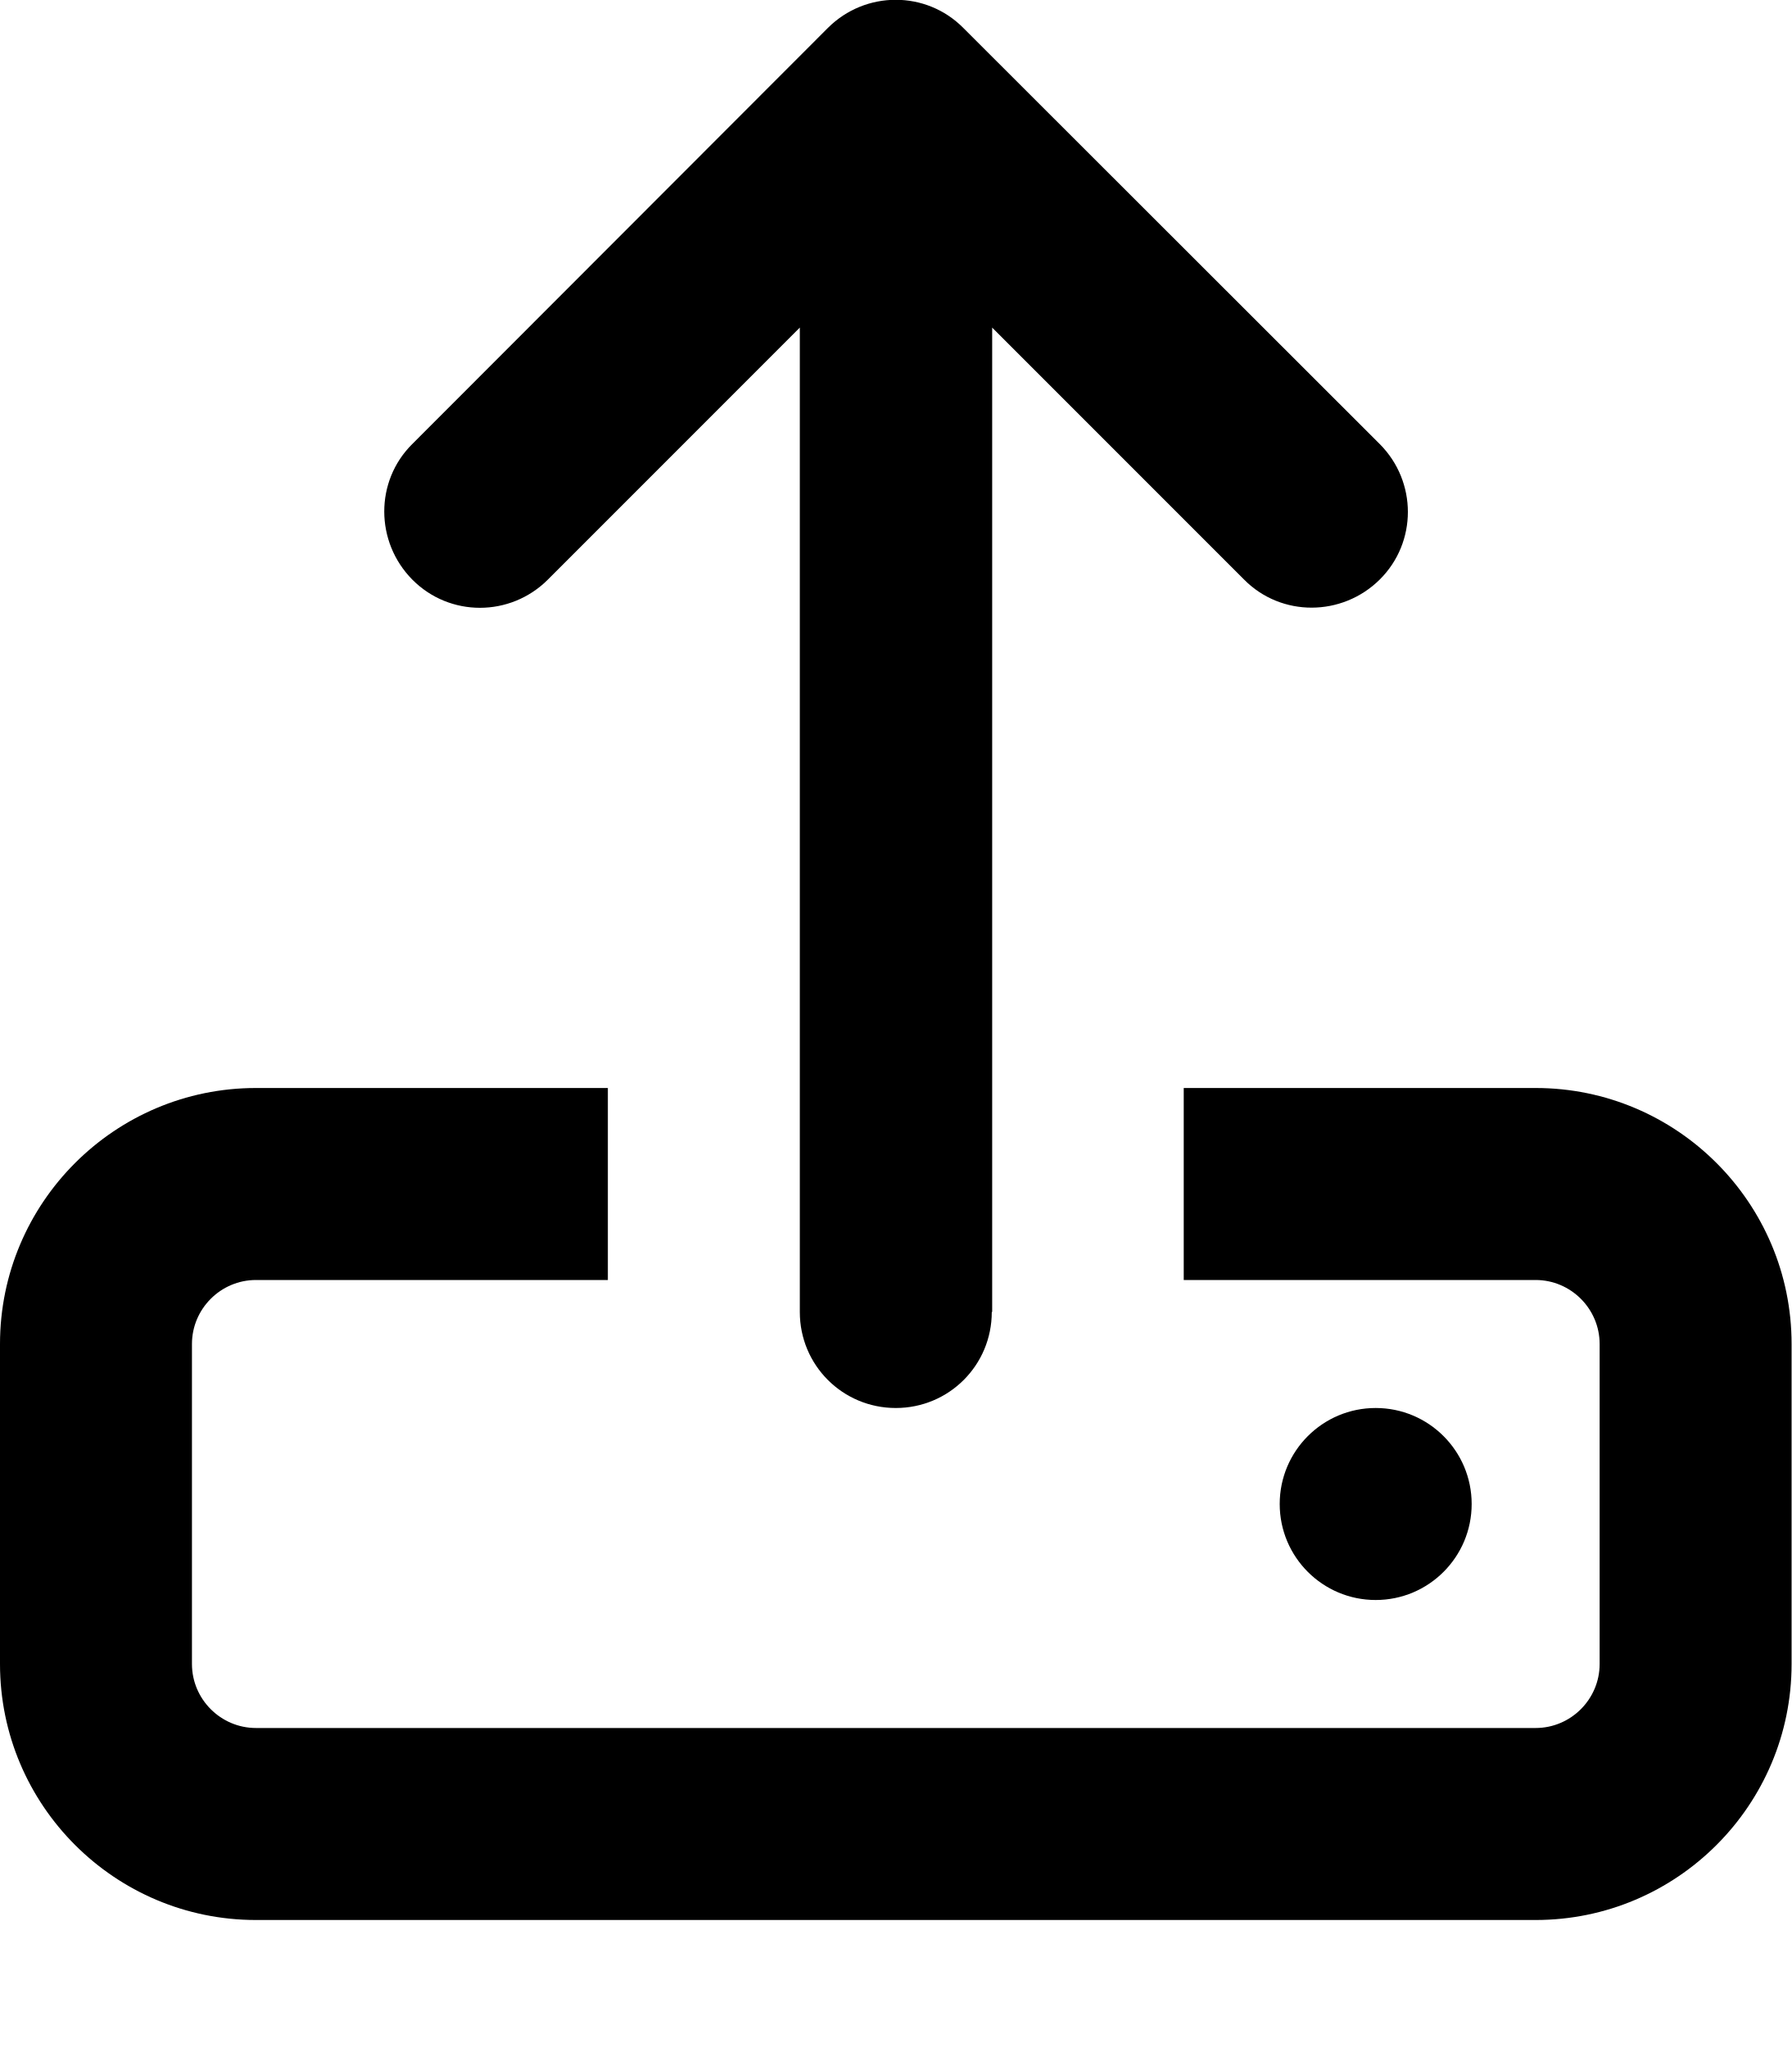
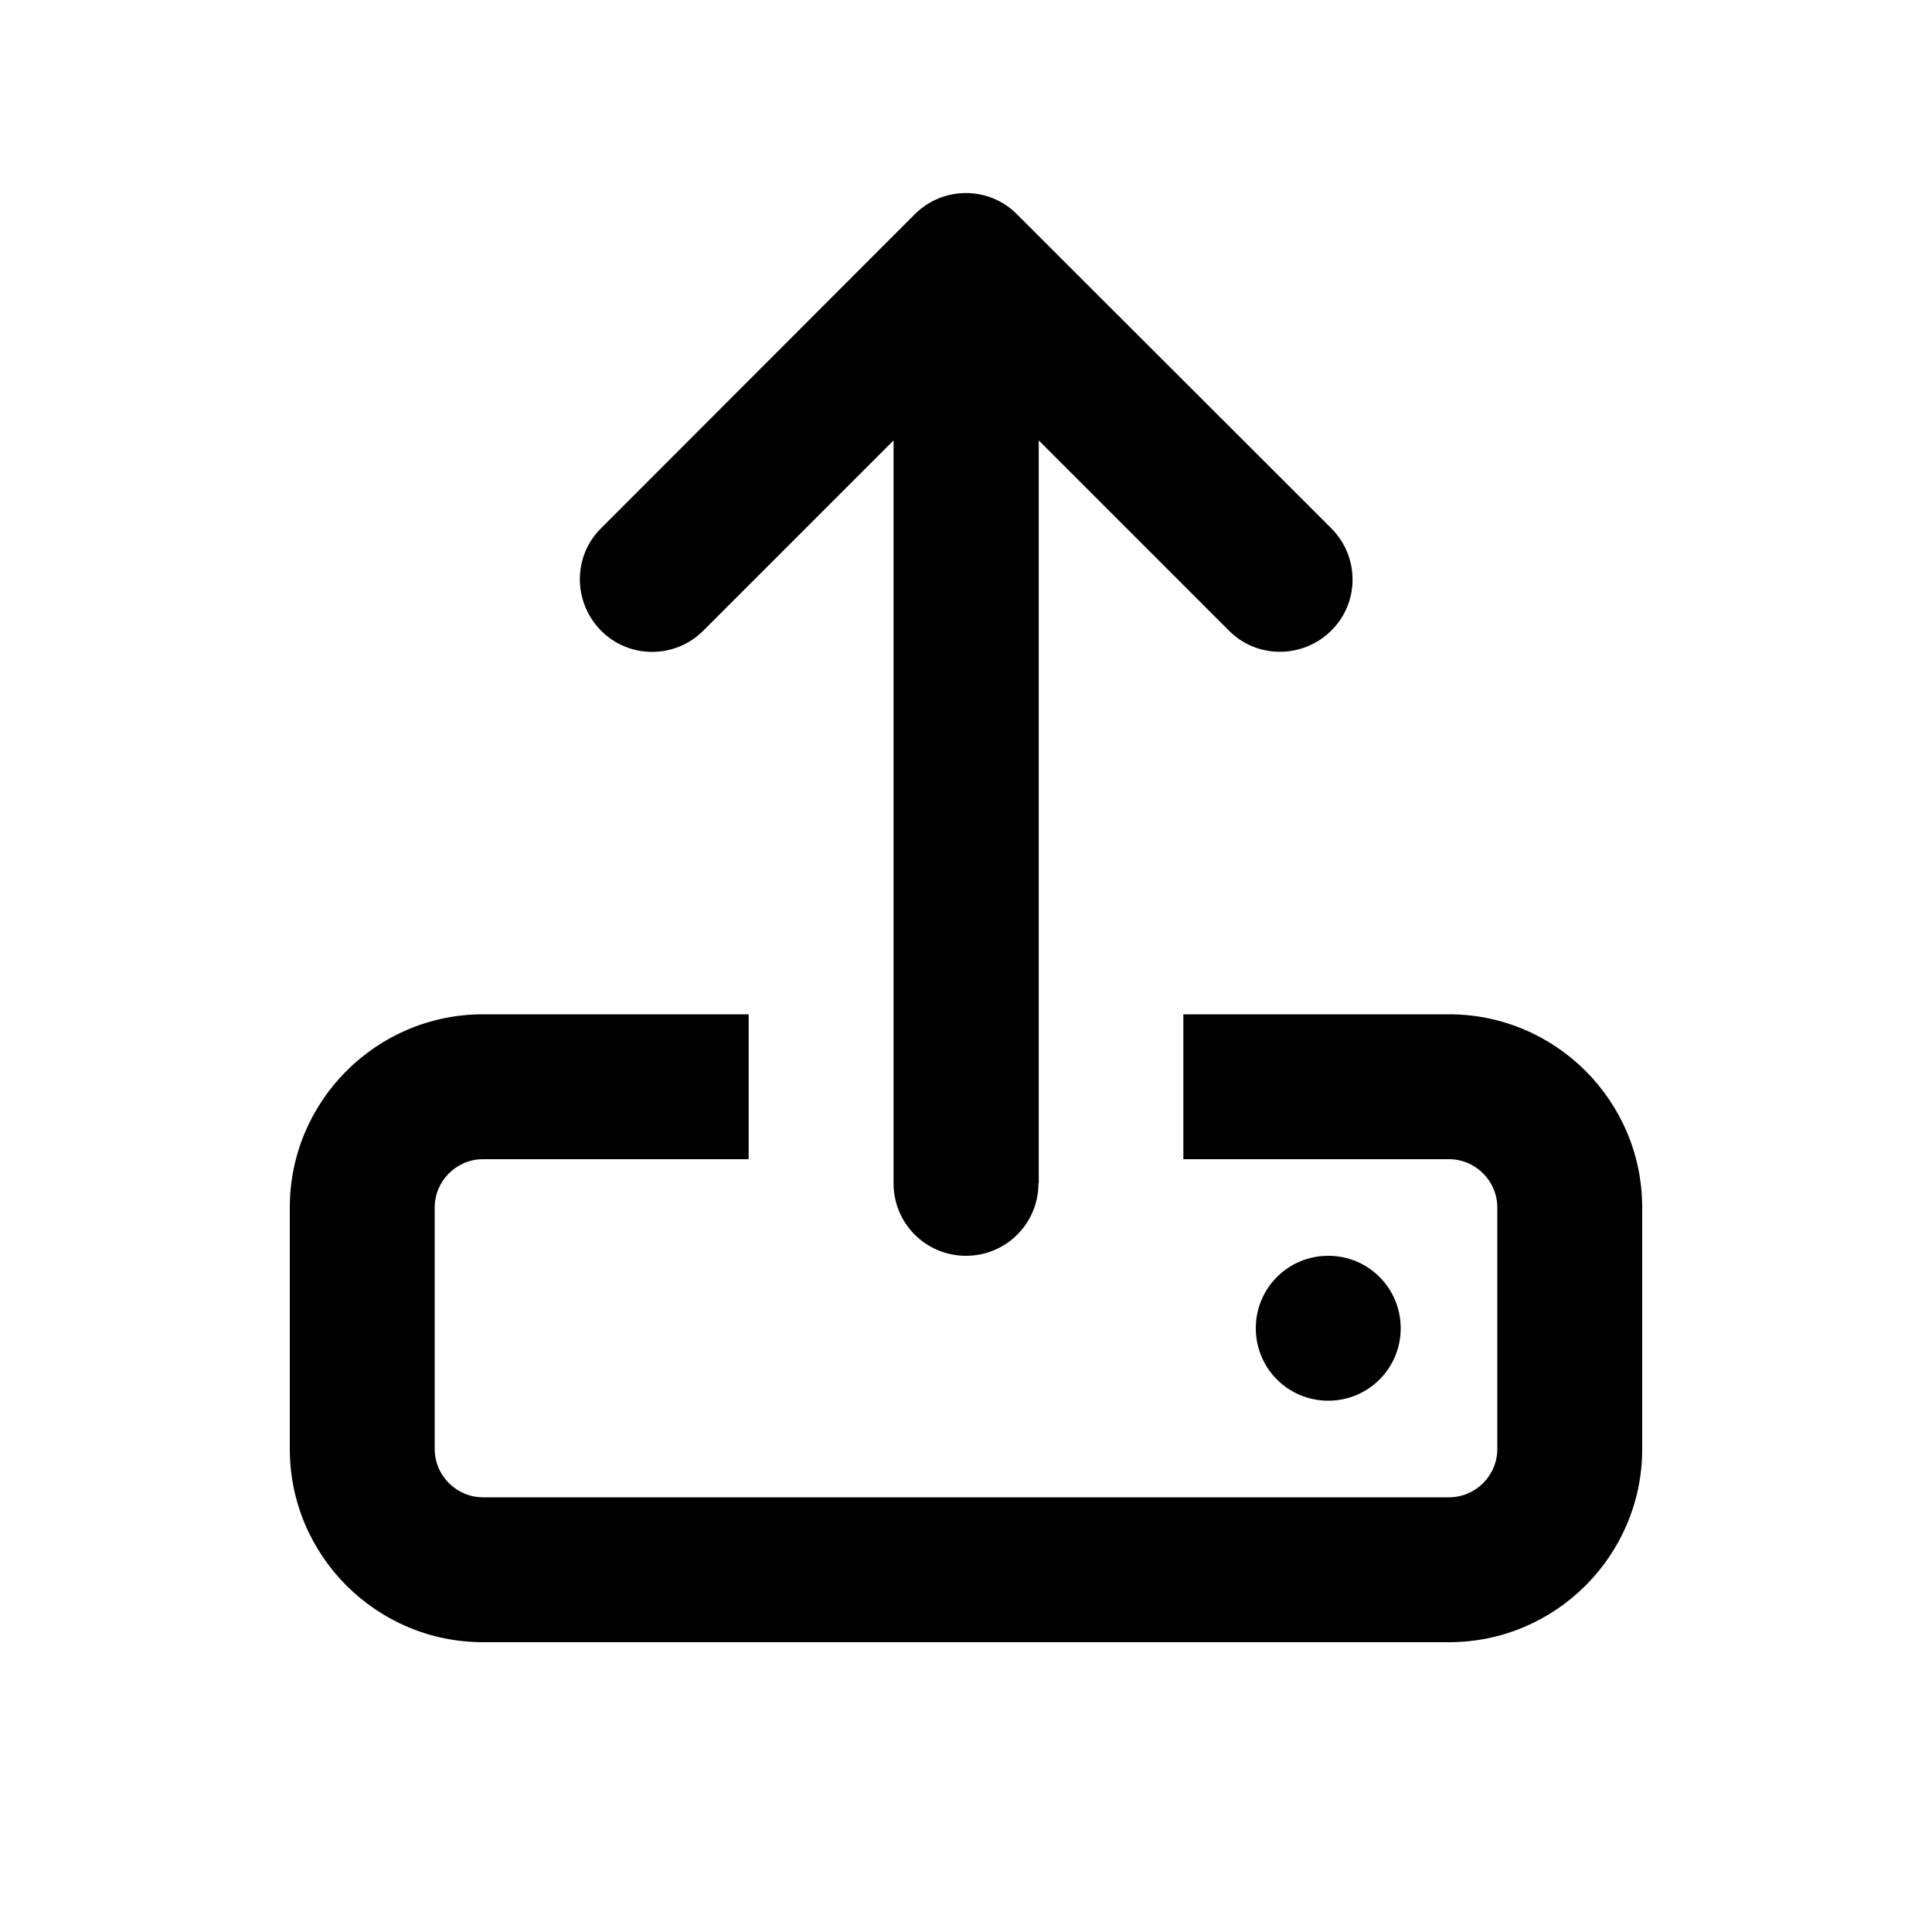
- <svg xmlns="http://www.w3.org/2000/svg" viewBox="0 0 448 512">
-   <path fill="currentColor" d="M248 328c0 13.3-10.7 24-24 24s-24-10.7-24-24l0-246.1-63 63c-9.4 9.4-24.6 9.4-33.9 0s-9.4-24.6 0-33.9L207 7c9.4-9.4 24.6-9.4 33.9 0L345 111c9.4 9.4 9.4 24.6 0 33.9s-24.6 9.4-33.9 0l-63-63 0 246.1zm-96-8l-88 0c-8.8 0-16 7.2-16 16l0 80c0 8.8 7.2 16 16 16l320 0c8.8 0 16-7.2 16-16l0-80c0-8.8-7.2-16-16-16l-88 0 0-48 88 0c35.3 0 64 28.7 64 64l0 80c0 35.3-28.7 64-64 64L64 480c-35.3 0-64-28.7-64-64l0-80c0-35.3 28.7-64 64-64l88 0 0 48zm168 56a24 24 0 1 1 48 0 24 24 0 1 1 -48 0z" />
+ <svg xmlns="http://www.w3.org/2000/svg" viewBox="0 0 640 640">
+   <path fill="currentColor" d="M344 392C344 405.3 333.3 416 320 416C306.7 416 296 405.3 296 392L296 145.9L233 208.9C223.6 218.3 208.4 218.3 199.1 208.9C189.8 199.5 189.7 184.3 199.1 175L303 71C312.4 61.6 327.6 61.6 336.9 71L441 175C450.4 184.4 450.4 199.6 441 208.9C431.6 218.2 416.4 218.3 407.1 208.9L344.1 145.9L344.1 392zM248 384L160 384C151.2 384 144 391.2 144 400L144 480C144 488.8 151.2 496 160 496L480 496C488.8 496 496 488.8 496 480L496 400C496 391.2 488.8 384 480 384L392 384L392 336L480 336C515.3 336 544 364.7 544 400L544 480C544 515.3 515.3 544 480 544L160 544C124.7 544 96 515.3 96 480L96 400C96 364.7 124.7 336 160 336L248 336L248 384zM416 440C416 426.7 426.7 416 440 416C453.3 416 464 426.7 464 440C464 453.3 453.3 464 440 464C426.7 464 416 453.3 416 440z" />
</svg>
